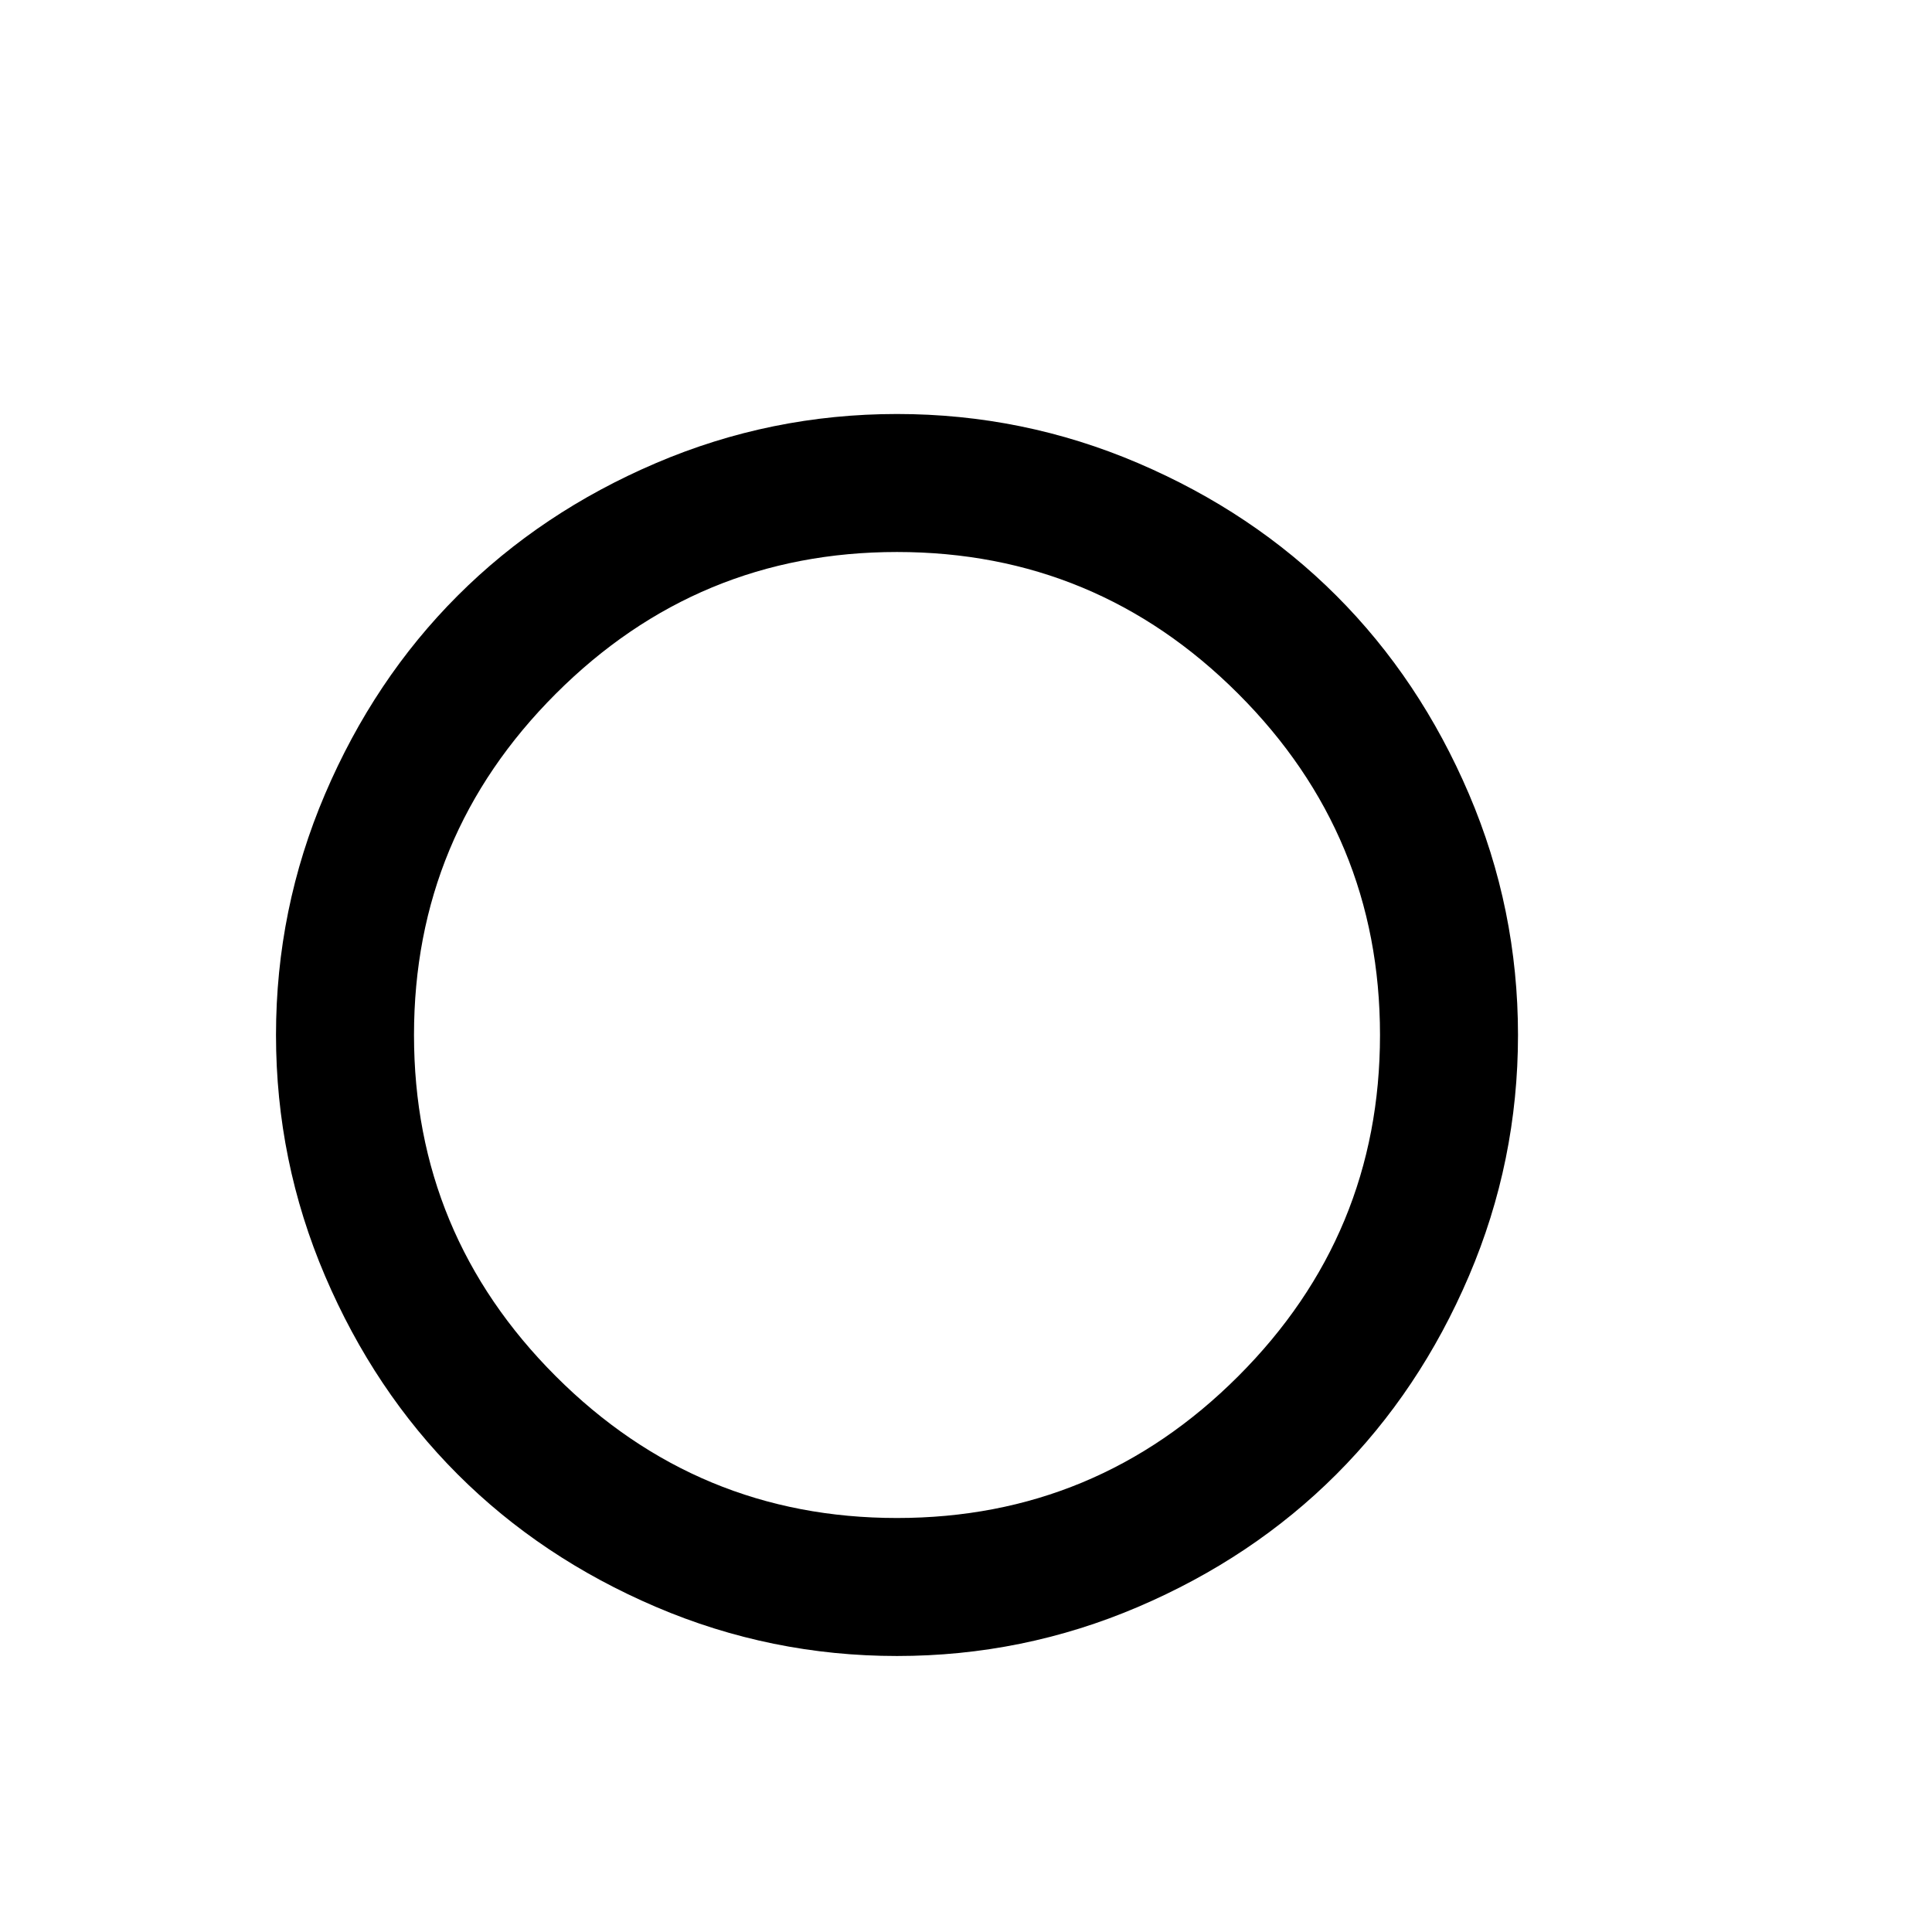
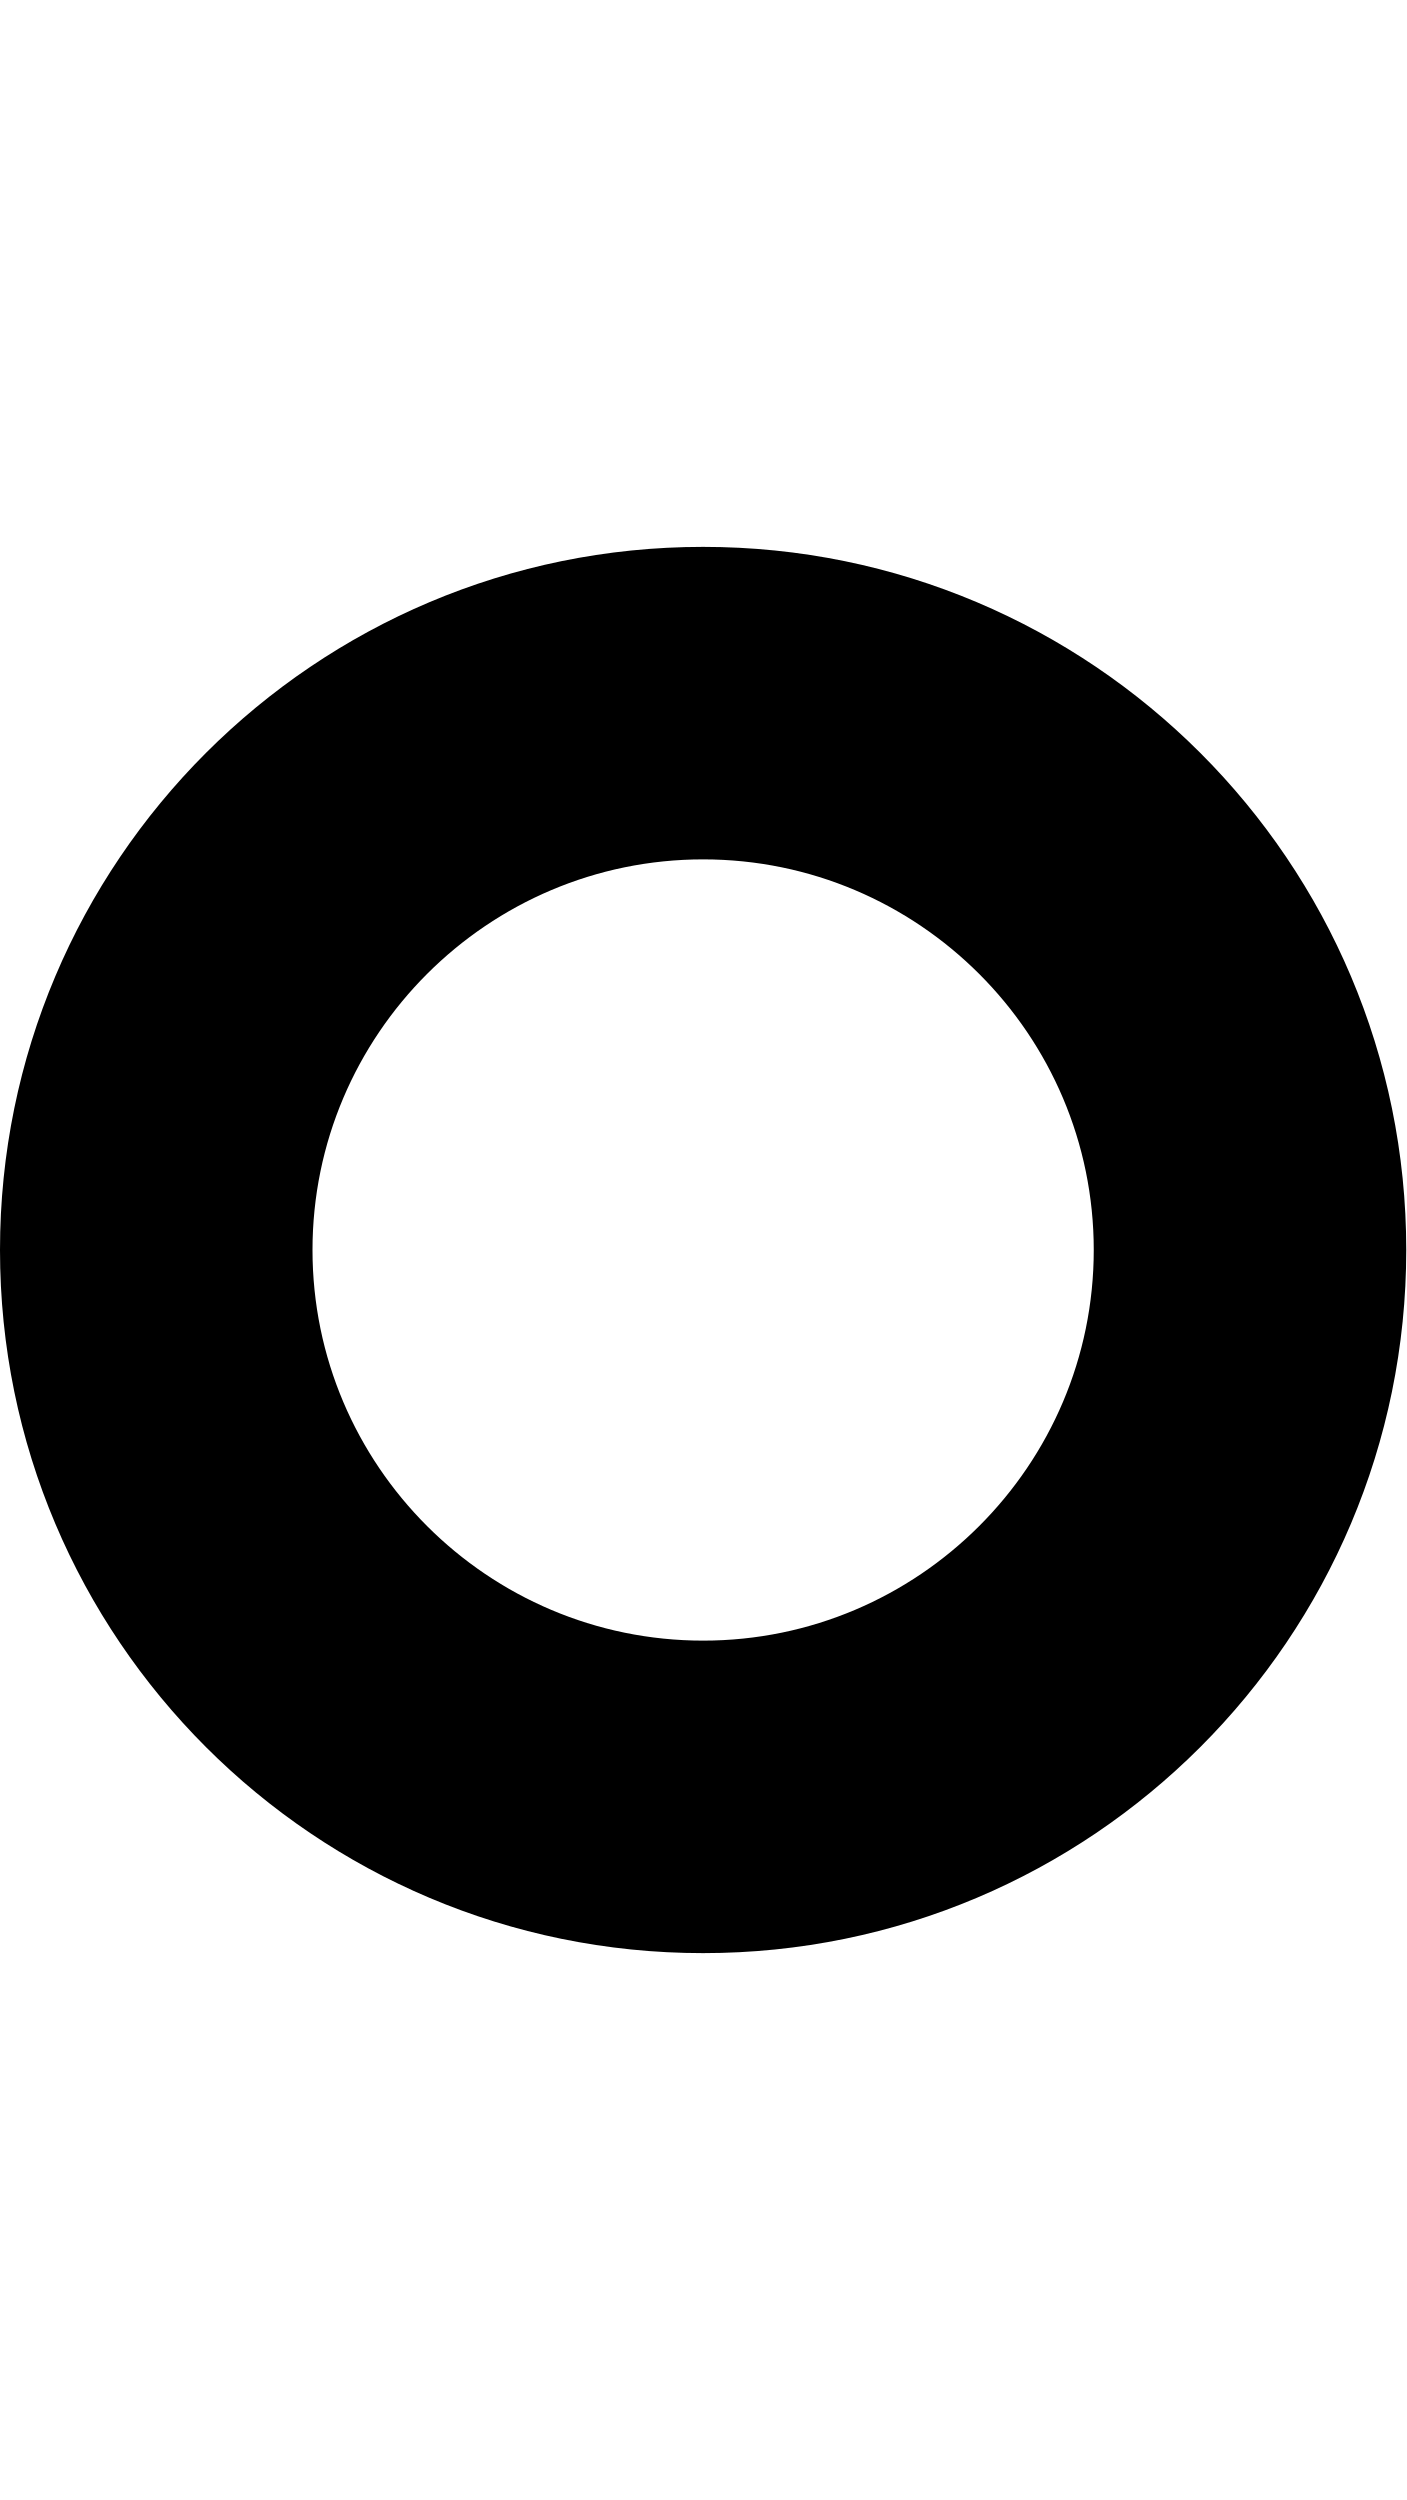
- <svg xmlns="http://www.w3.org/2000/svg" width="1792" height="1792" viewBox="0 0 1792 1792">
-   <path d="M1280 960q0-185-131.5-316.5t-316.5-131.5-316.5 131.5-131.5 316.5 131.5 316.5 316.5 131.5 316.5-131.5 131.5-316.5zm128 0q0 117-45.5 223.5t-123 184-184 123-223.5 45.5-223.5-45.5-184-123-123-184-45.5-223.5 45.5-223.5 123-184 184-123 223.5-45.5 223.5 45.5 184 123 123 184 45.5 223.5z" />
+ <svg xmlns="http://www.w3.org/2000/svg" viewBox="0 0 288 512">
+   <path d="M144 176c44.1 0 80 35.9 80 80s-35.9 80-80 80-80-35.9-80-80 35.9-80 80-80m0-64C64.5 112 0 176.5 0 256s64.5 144 144 144 144-64.5 144-144-64.5-144-144-144z" />
</svg>
